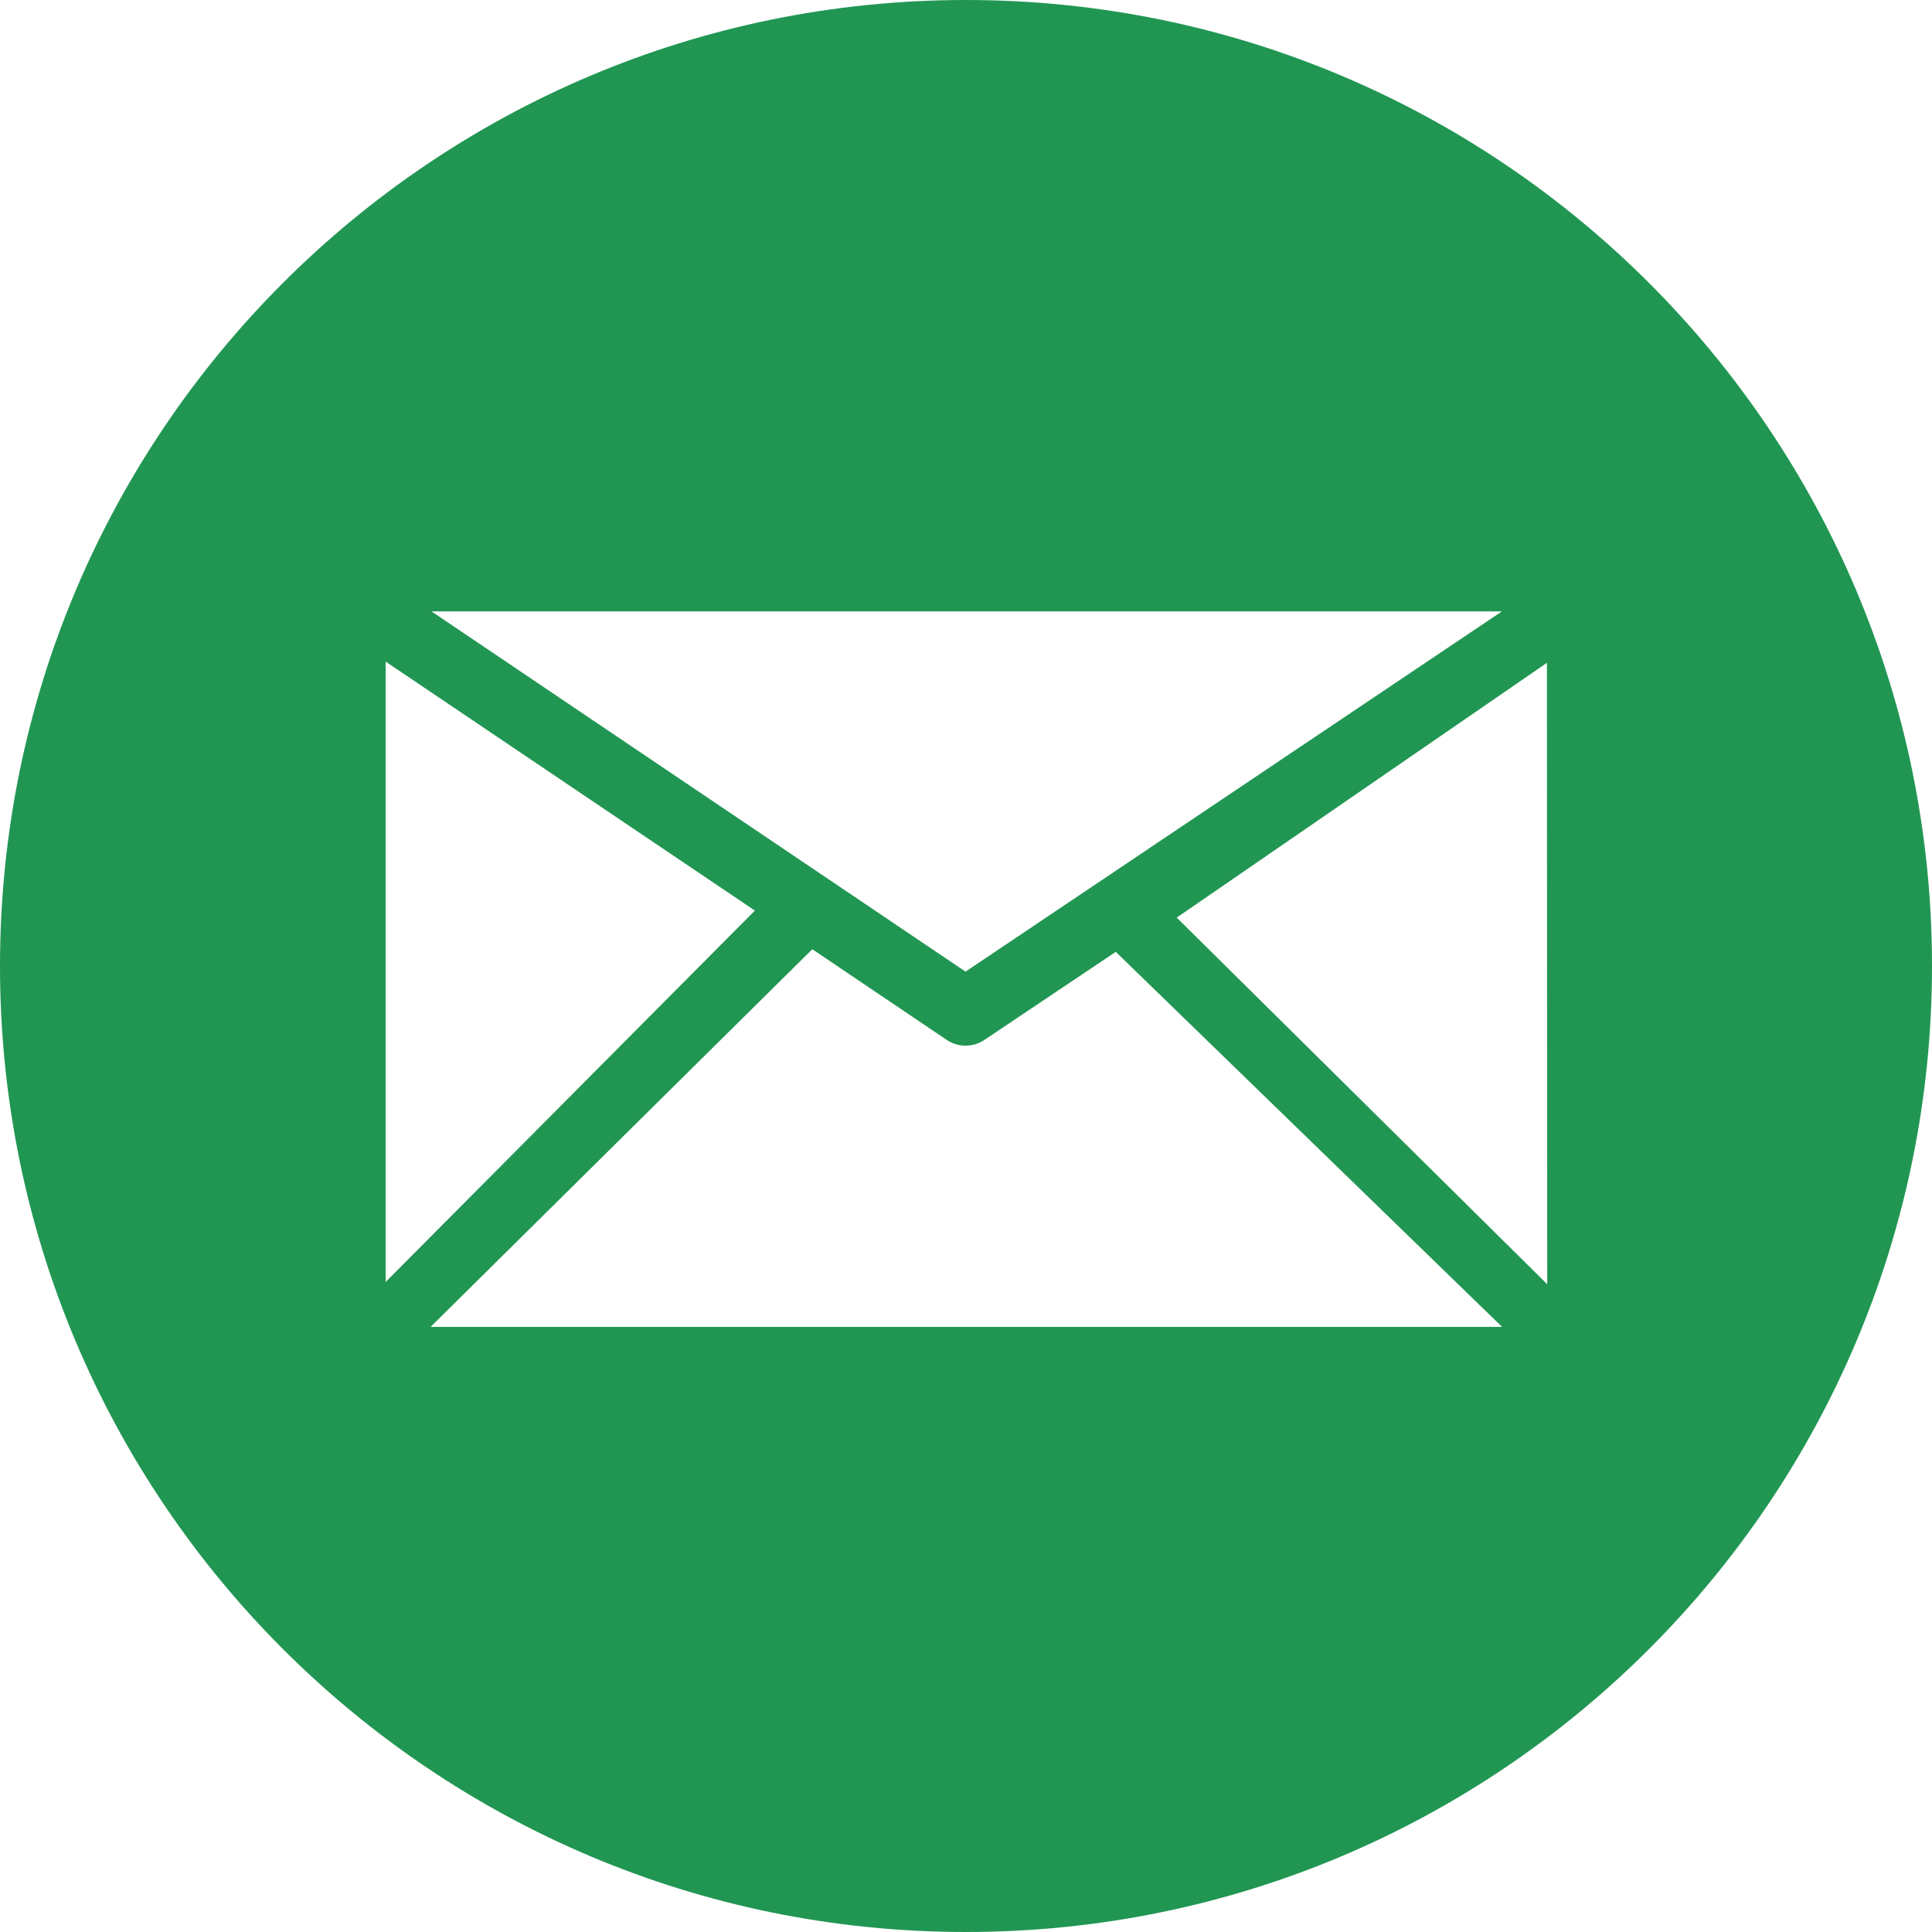
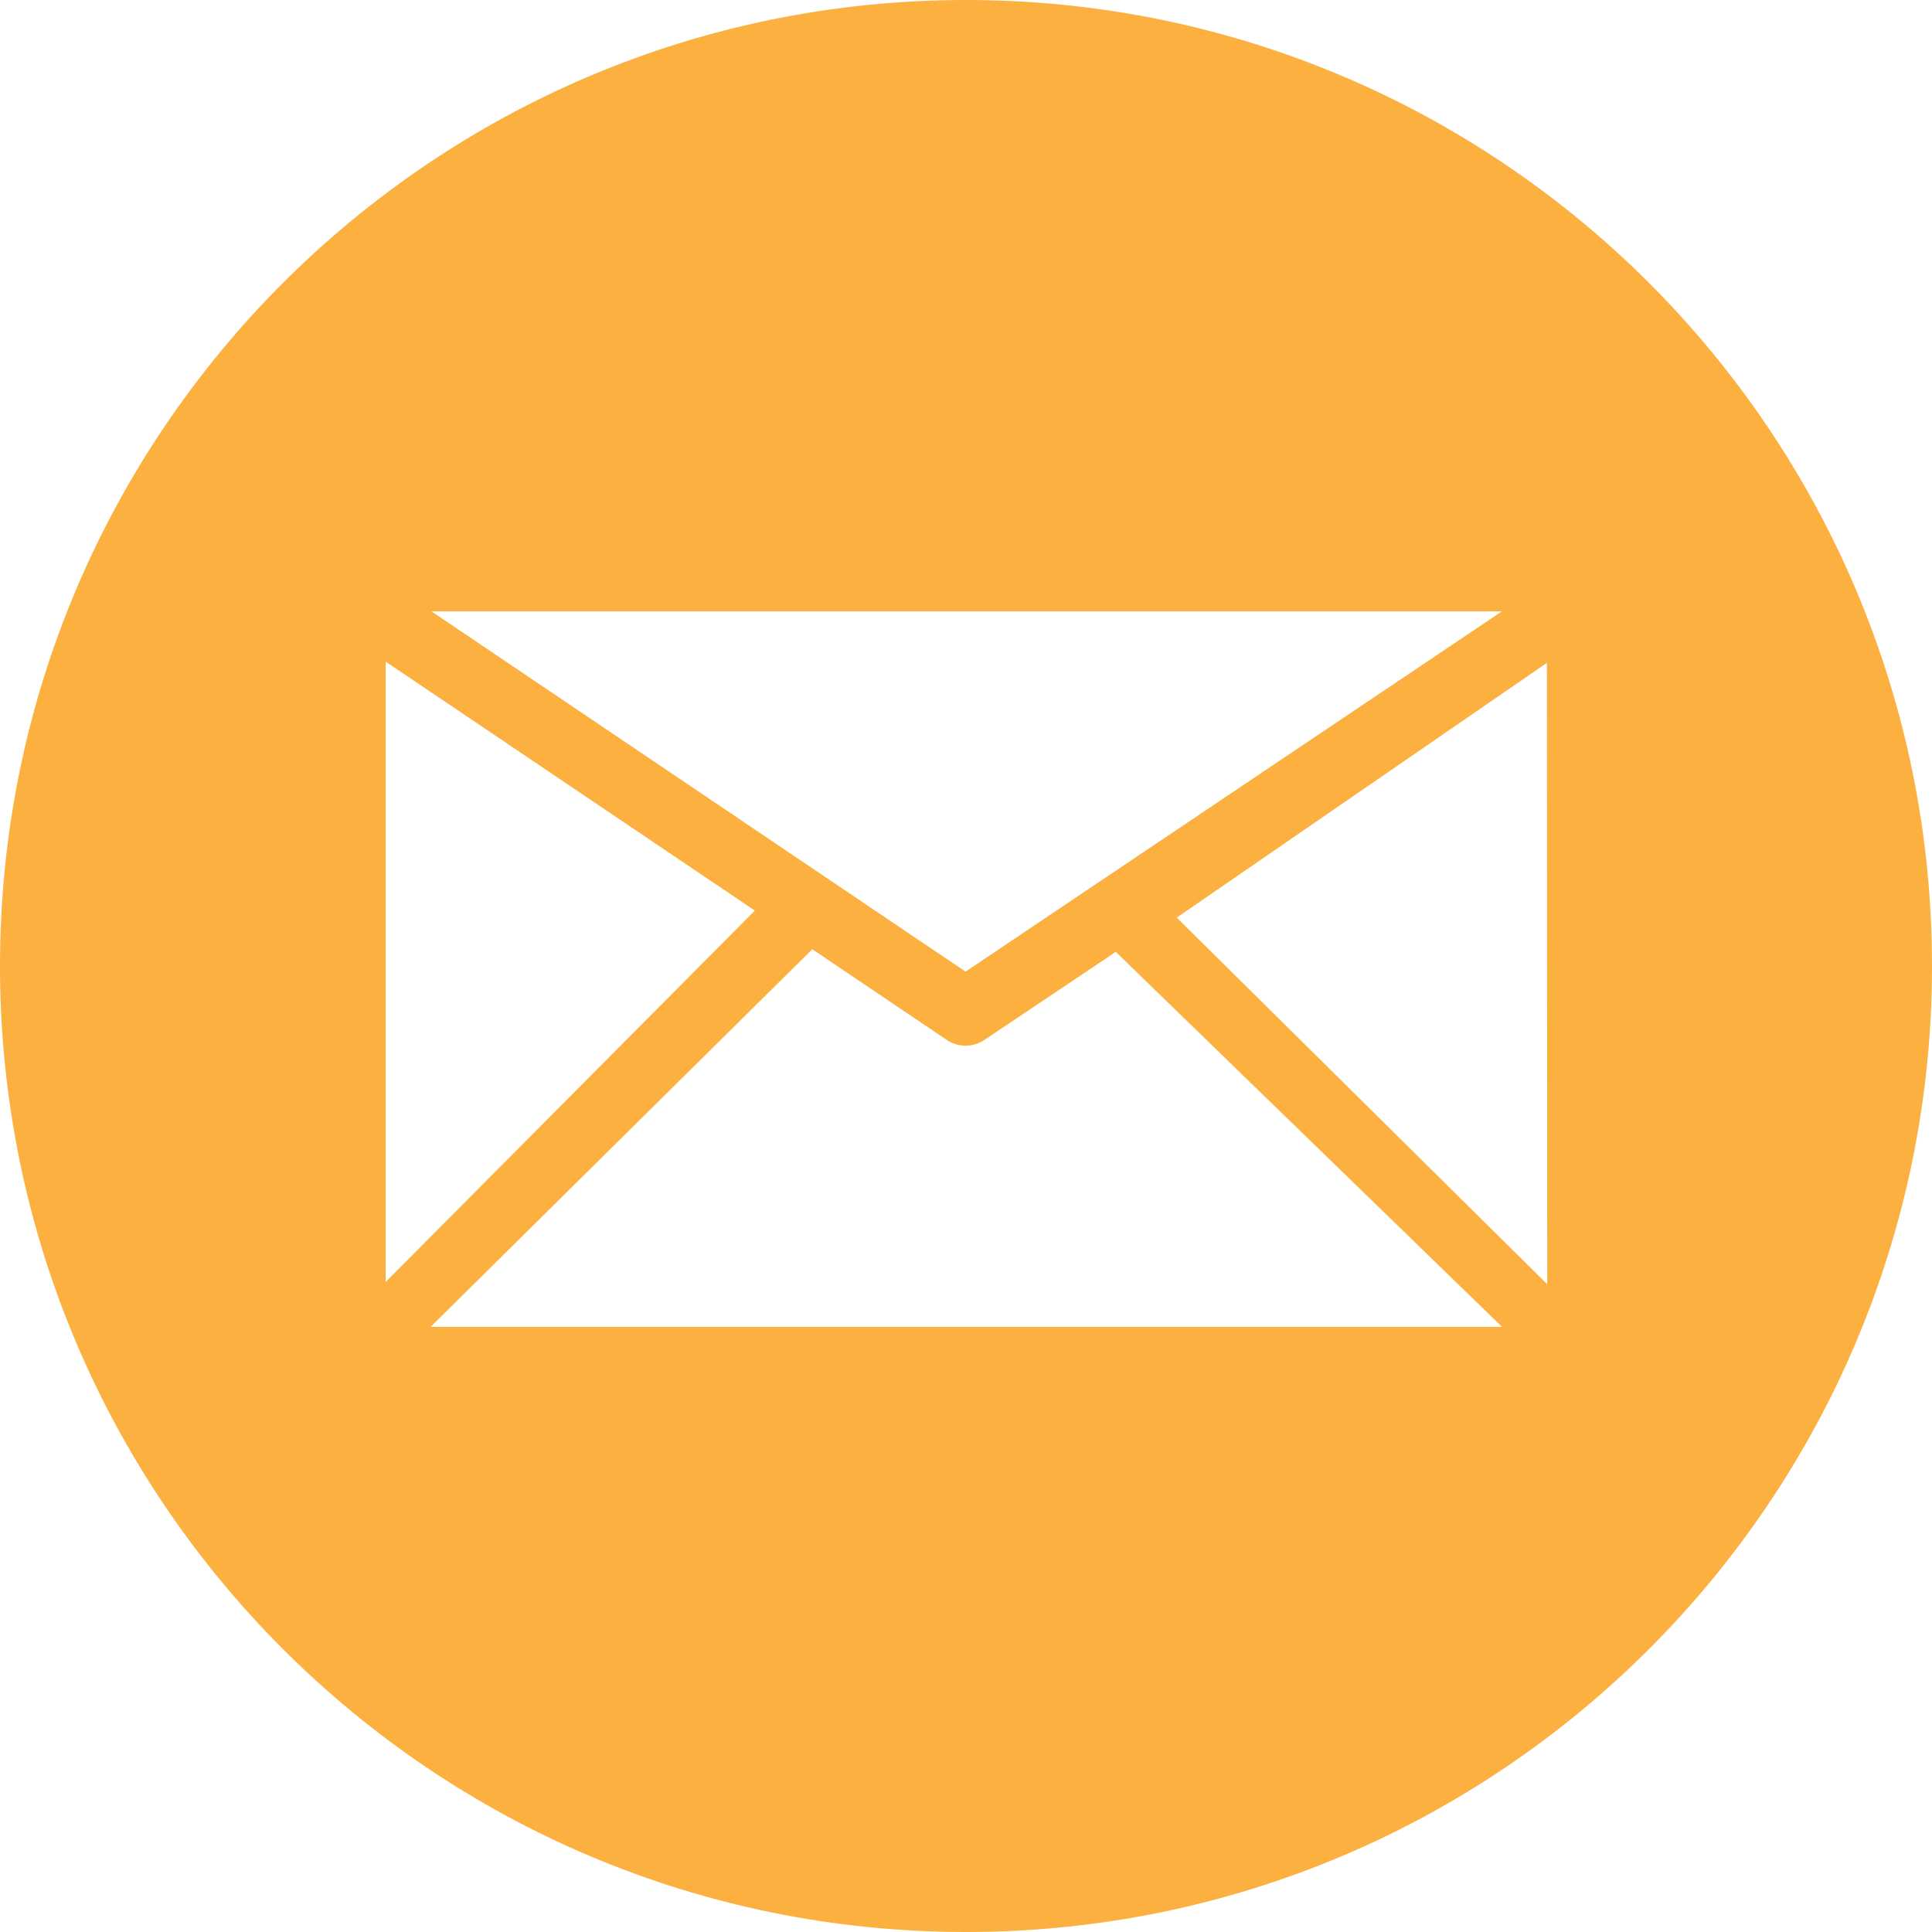
<svg xmlns="http://www.w3.org/2000/svg" xmlns:xlink="http://www.w3.org/1999/xlink" width="25" height="25" viewBox="0 0 25 25" version="1.1">
  <g id="Canvas" transform="translate(-4909 -2597)">
    <g id="noun_99709_cc">
      <g id="Vector">
-         <use xlink:href="#path0_fill" transform="translate(4909 2597)" fill="#219653" />
+         <use xlink:href="#path0_fill" transform="translate(4909 2597)" fill="#FBB040" />
      </g>
    </g>
  </g>
  <defs>
    <path id="path0_fill" d="M 12.5 -3.15905e-08C 19.403 -3.15905e-08 25 5.597 25 12.5C 25 19.403 19.403 25 12.5 25C 5.596 25 -3.15905e-08 19.403 -3.15905e-08 12.5C -3.15905e-08 5.597 5.596 -3.15905e-08 12.5 -3.15905e-08ZM 20.021 16.618L 20.017 8.577L 15.227 11.874L 20.021 16.618ZM 14.438 12.317L 12.733 13.46C 12.661 13.507 12.577 13.531 12.494 13.531C 12.411 13.531 12.329 13.507 12.256 13.46L 10.511 12.283L 5.572 17.17L 19.437 17.17L 14.438 12.317ZM 9.768 11.783L 4.99 8.561L 4.99 16.589L 9.768 11.783ZM 12.494 12.573L 19.435 7.911L 5.583 7.911L 12.494 12.573Z" />
  </defs>
</svg>
